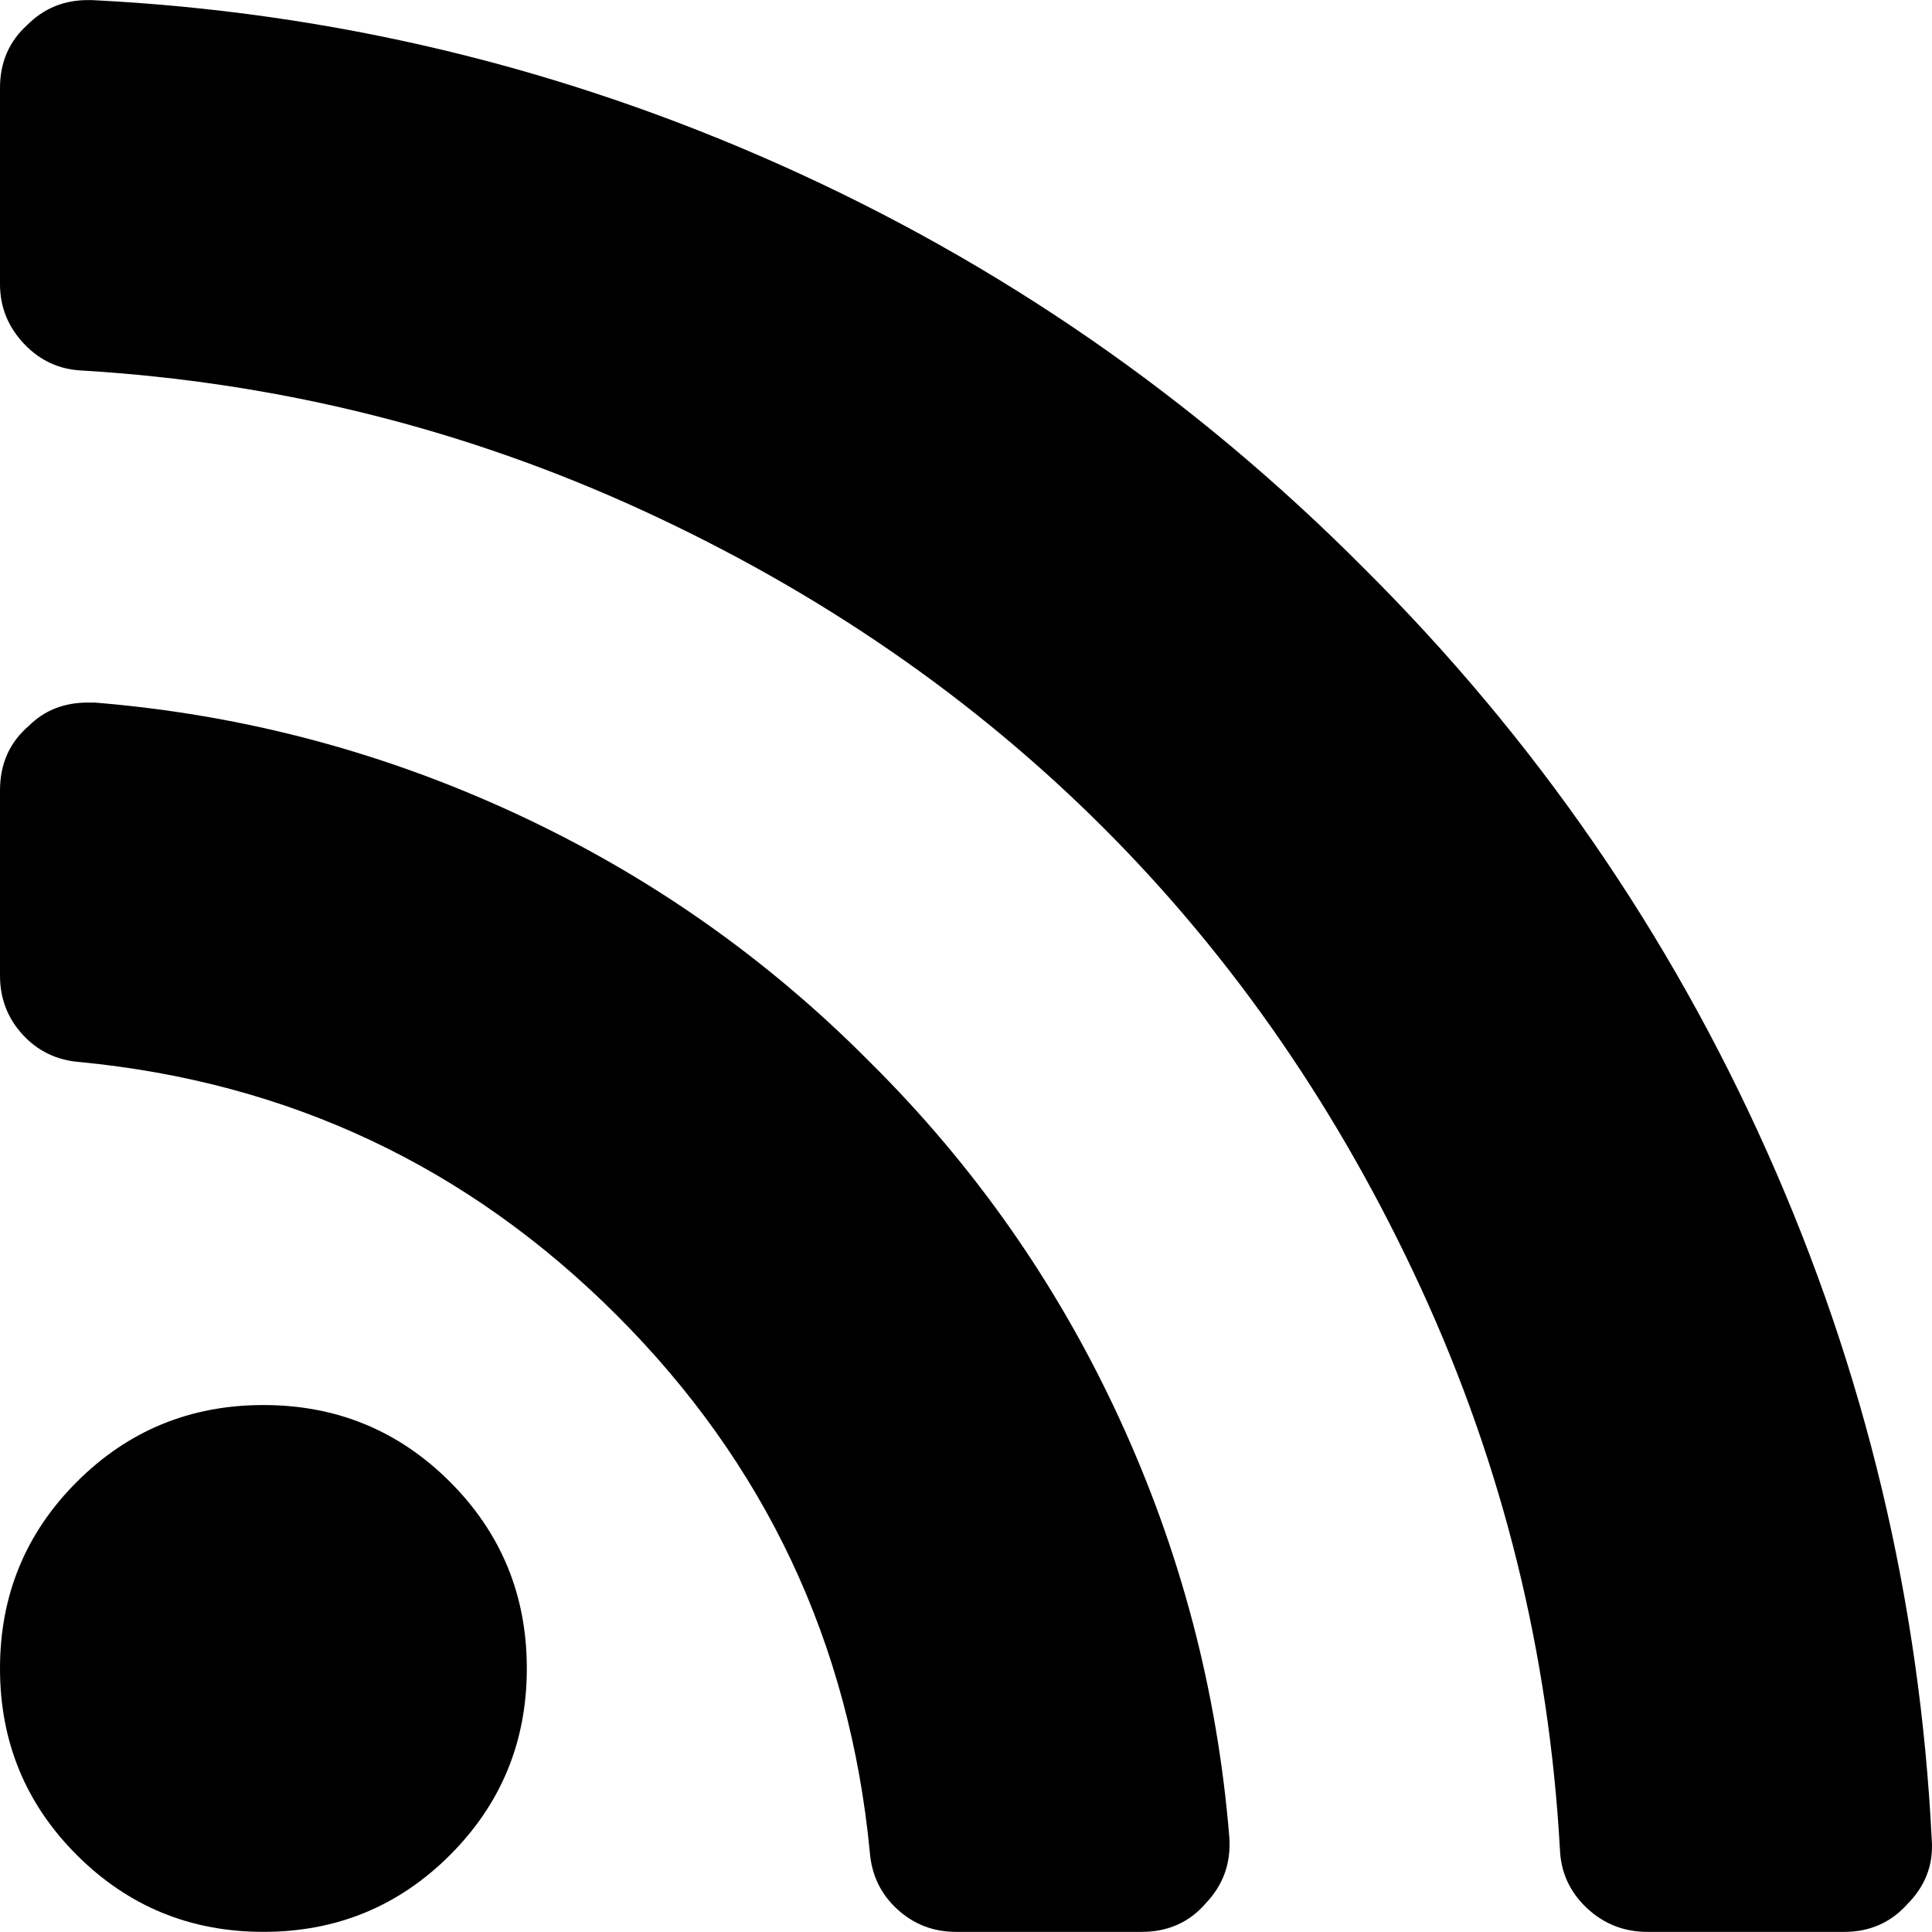
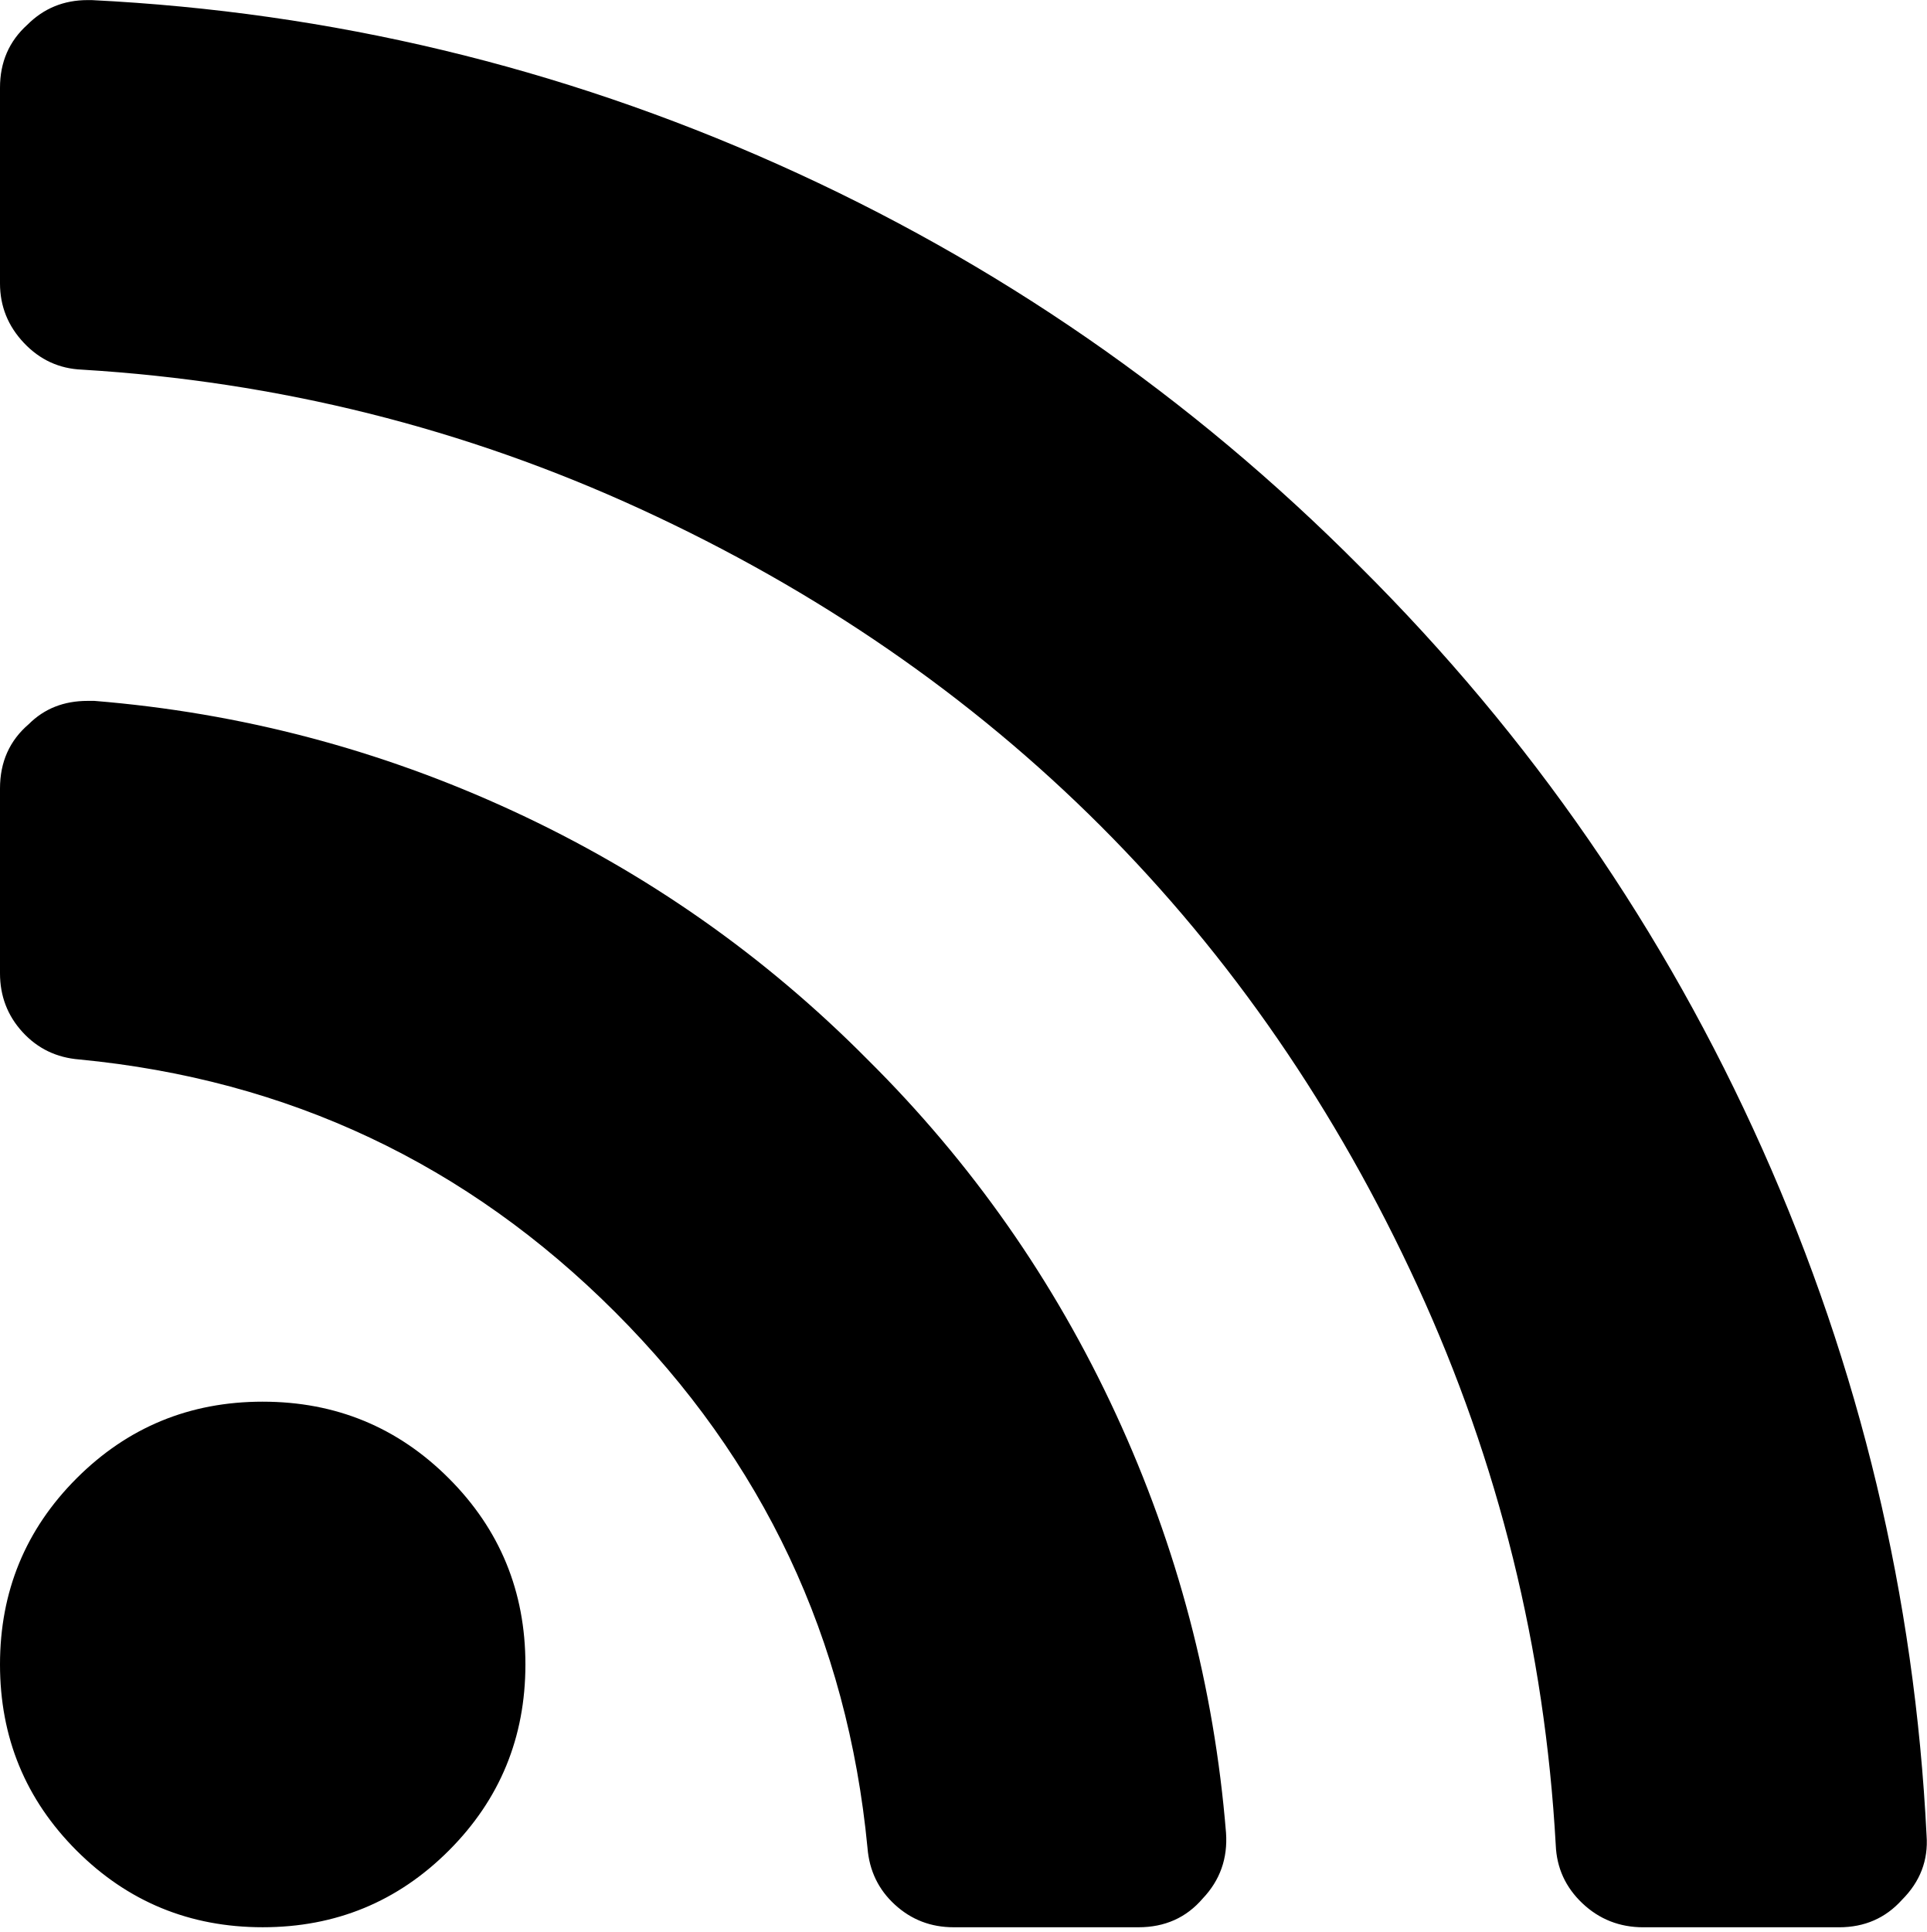
- <svg xmlns="http://www.w3.org/2000/svg" version="1.1" id="Capa_1" x="0px" y="0px" width="402.041px" height="402.04px" viewBox="0 0 402.041 402.04" fill="currentColor" style="enable-background:new 0 0 402.041 402.04;" xml:space="preserve">
-   <g>
-     <g>
-       <path d="M54.816,292.382c-15.229,0-28.169,5.331-38.831,15.988C5.33,319.026,0,331.969,0,347.197    c0,15.232,5.325,28.172,15.985,38.828c10.662,10.657,23.606,15.988,38.831,15.988c15.227,0,28.168-5.331,38.828-15.988    c10.656-10.656,15.986-23.596,15.986-38.828c0-15.229-5.33-28.171-15.986-38.827C82.987,297.713,70.046,292.382,54.816,292.382z" />
-       <path d="M181.01,221.002c-21.51-21.698-46.158-38.97-73.948-51.816c-27.79-12.85-56.914-20.511-87.366-22.985h-1.425    c-4.949,0-9.042,1.619-12.275,4.854C1.997,154.477,0,158.953,0,164.472v38.543c0,4.757,1.569,8.85,4.708,12.279    c3.14,3.429,7.089,5.332,11.848,5.708c43.586,4.189,80.845,21.752,111.773,52.678c30.93,30.926,48.49,68.187,52.677,111.771    c0.382,4.764,2.284,8.712,5.712,11.847c3.427,3.148,7.517,4.72,12.275,4.72h38.545c5.517,0,9.989-1.995,13.415-5.996    c3.621-3.812,5.236-8.381,4.863-13.709c-2.478-30.447-10.14-59.573-22.987-87.361C219.983,267.16,202.708,242.514,181.01,221.002z    " />
-       <path d="M367.728,239.701c-20.365-45.585-48.345-86.078-83.936-121.482c-35.405-35.594-75.896-63.572-121.485-83.939    C116.723,13.917,68.996,2.494,19.126,0.02h-0.855c-4.949,0-9.136,1.713-12.563,5.14C1.903,8.583,0,12.964,0,18.294v40.825    c0,4.76,1.667,8.897,4.996,12.419c3.33,3.523,7.373,5.376,12.132,5.57c40.924,2.478,79.799,12.188,116.63,29.127    c36.83,16.94,68.806,38.972,95.93,66.09c27.118,27.123,49.149,59.101,66.089,95.931c16.94,36.836,26.557,75.705,28.839,116.627    c0.195,4.764,2.046,8.809,5.564,12.139c3.524,3.329,7.762,4.999,12.71,4.999h40.823c5.331,0,9.701-1.902,13.134-5.715    c3.809-3.806,5.517-8.274,5.144-13.415C399.52,333.017,388.093,285.291,367.728,239.701z" />
-     </g>
-   </g>
-   <g>
- </g>
-   <g>
- </g>
-   <g>
- </g>
-   <g>
- </g>
-   <g>
- </g>
-   <g>
- </g>
-   <g>
- </g>
-   <g>
- </g>
-   <g>
- </g>
-   <g>
- </g>
-   <g>
- </g>
-   <g>
- </g>
-   <g>
- </g>
-   <g>
- </g>
-   <g>
- </g>
+ <svg xmlns="http://www.w3.org/2000/svg" viewBox="0 0 400 401">
+   <path d="M54.538 290.927c-15.152 0-28.026 5.304-38.634 15.908C5.303 317.439 0 330.318 0 345.47c0 15.156 5.298 28.032 15.904 38.635 10.608 10.604 23.486 15.908 38.634 15.908 15.15 0 28.025-5.304 38.631-15.908 10.602-10.603 15.905-23.479 15.905-38.635 0-15.153-5.303-28.031-15.905-38.634-10.603-10.604-23.478-15.908-38.631-15.908zm125.553-71.025c21.588 21.405 38.775 45.928 51.556 73.582 12.782 27.65 20.405 56.631 22.87 86.926.371 5.301-1.236 9.848-4.838 13.641-3.409 3.981-7.858 5.966-13.347 5.966h-38.349c-4.734 0-8.803-1.564-12.213-4.697-3.411-3.119-5.303-7.048-5.683-11.788-4.166-43.367-21.637-80.443-52.41-111.215-30.771-30.772-67.841-48.248-111.206-52.416-4.735-.374-8.664-2.268-11.788-5.68C1.561 210.811 0 206.738 0 202.005v-38.351c0-5.492 1.987-9.945 5.966-13.35 3.217-3.219 7.289-4.83 12.213-4.83h1.418c30.297 2.462 59.274 10.085 86.922 22.871 27.649 12.782 52.172 29.968 73.573 51.558zm185.77 18.606c20.262 45.363 31.631 92.852 34.089 142.478.371 5.115-1.328 9.561-5.118 13.348-3.416 3.794-7.763 5.687-13.067 5.687h-40.616c-4.923 0-9.139-1.662-12.645-4.974-3.5-3.313-5.342-7.338-5.536-12.079-2.27-40.718-11.839-79.394-28.693-116.047-16.854-36.647-38.773-68.466-65.753-95.454-26.986-26.983-58.8-48.905-95.443-65.761C96.435 88.852 57.757 79.19 17.041 76.724c-4.735-.193-8.757-2.037-12.07-5.542C1.659 67.678 0 63.561 0 58.825V18.203C0 12.9 1.893 8.54 5.679 5.134 9.089 1.724 13.254.02 18.178.02h.851C68.646 2.482 116.13 13.848 161.483 34.11c45.358 20.266 85.643 48.104 120.868 83.521 35.41 35.228 63.248 75.519 83.51 120.878z" fill-rule="nonzero" fill="currentColor" />
</svg>
